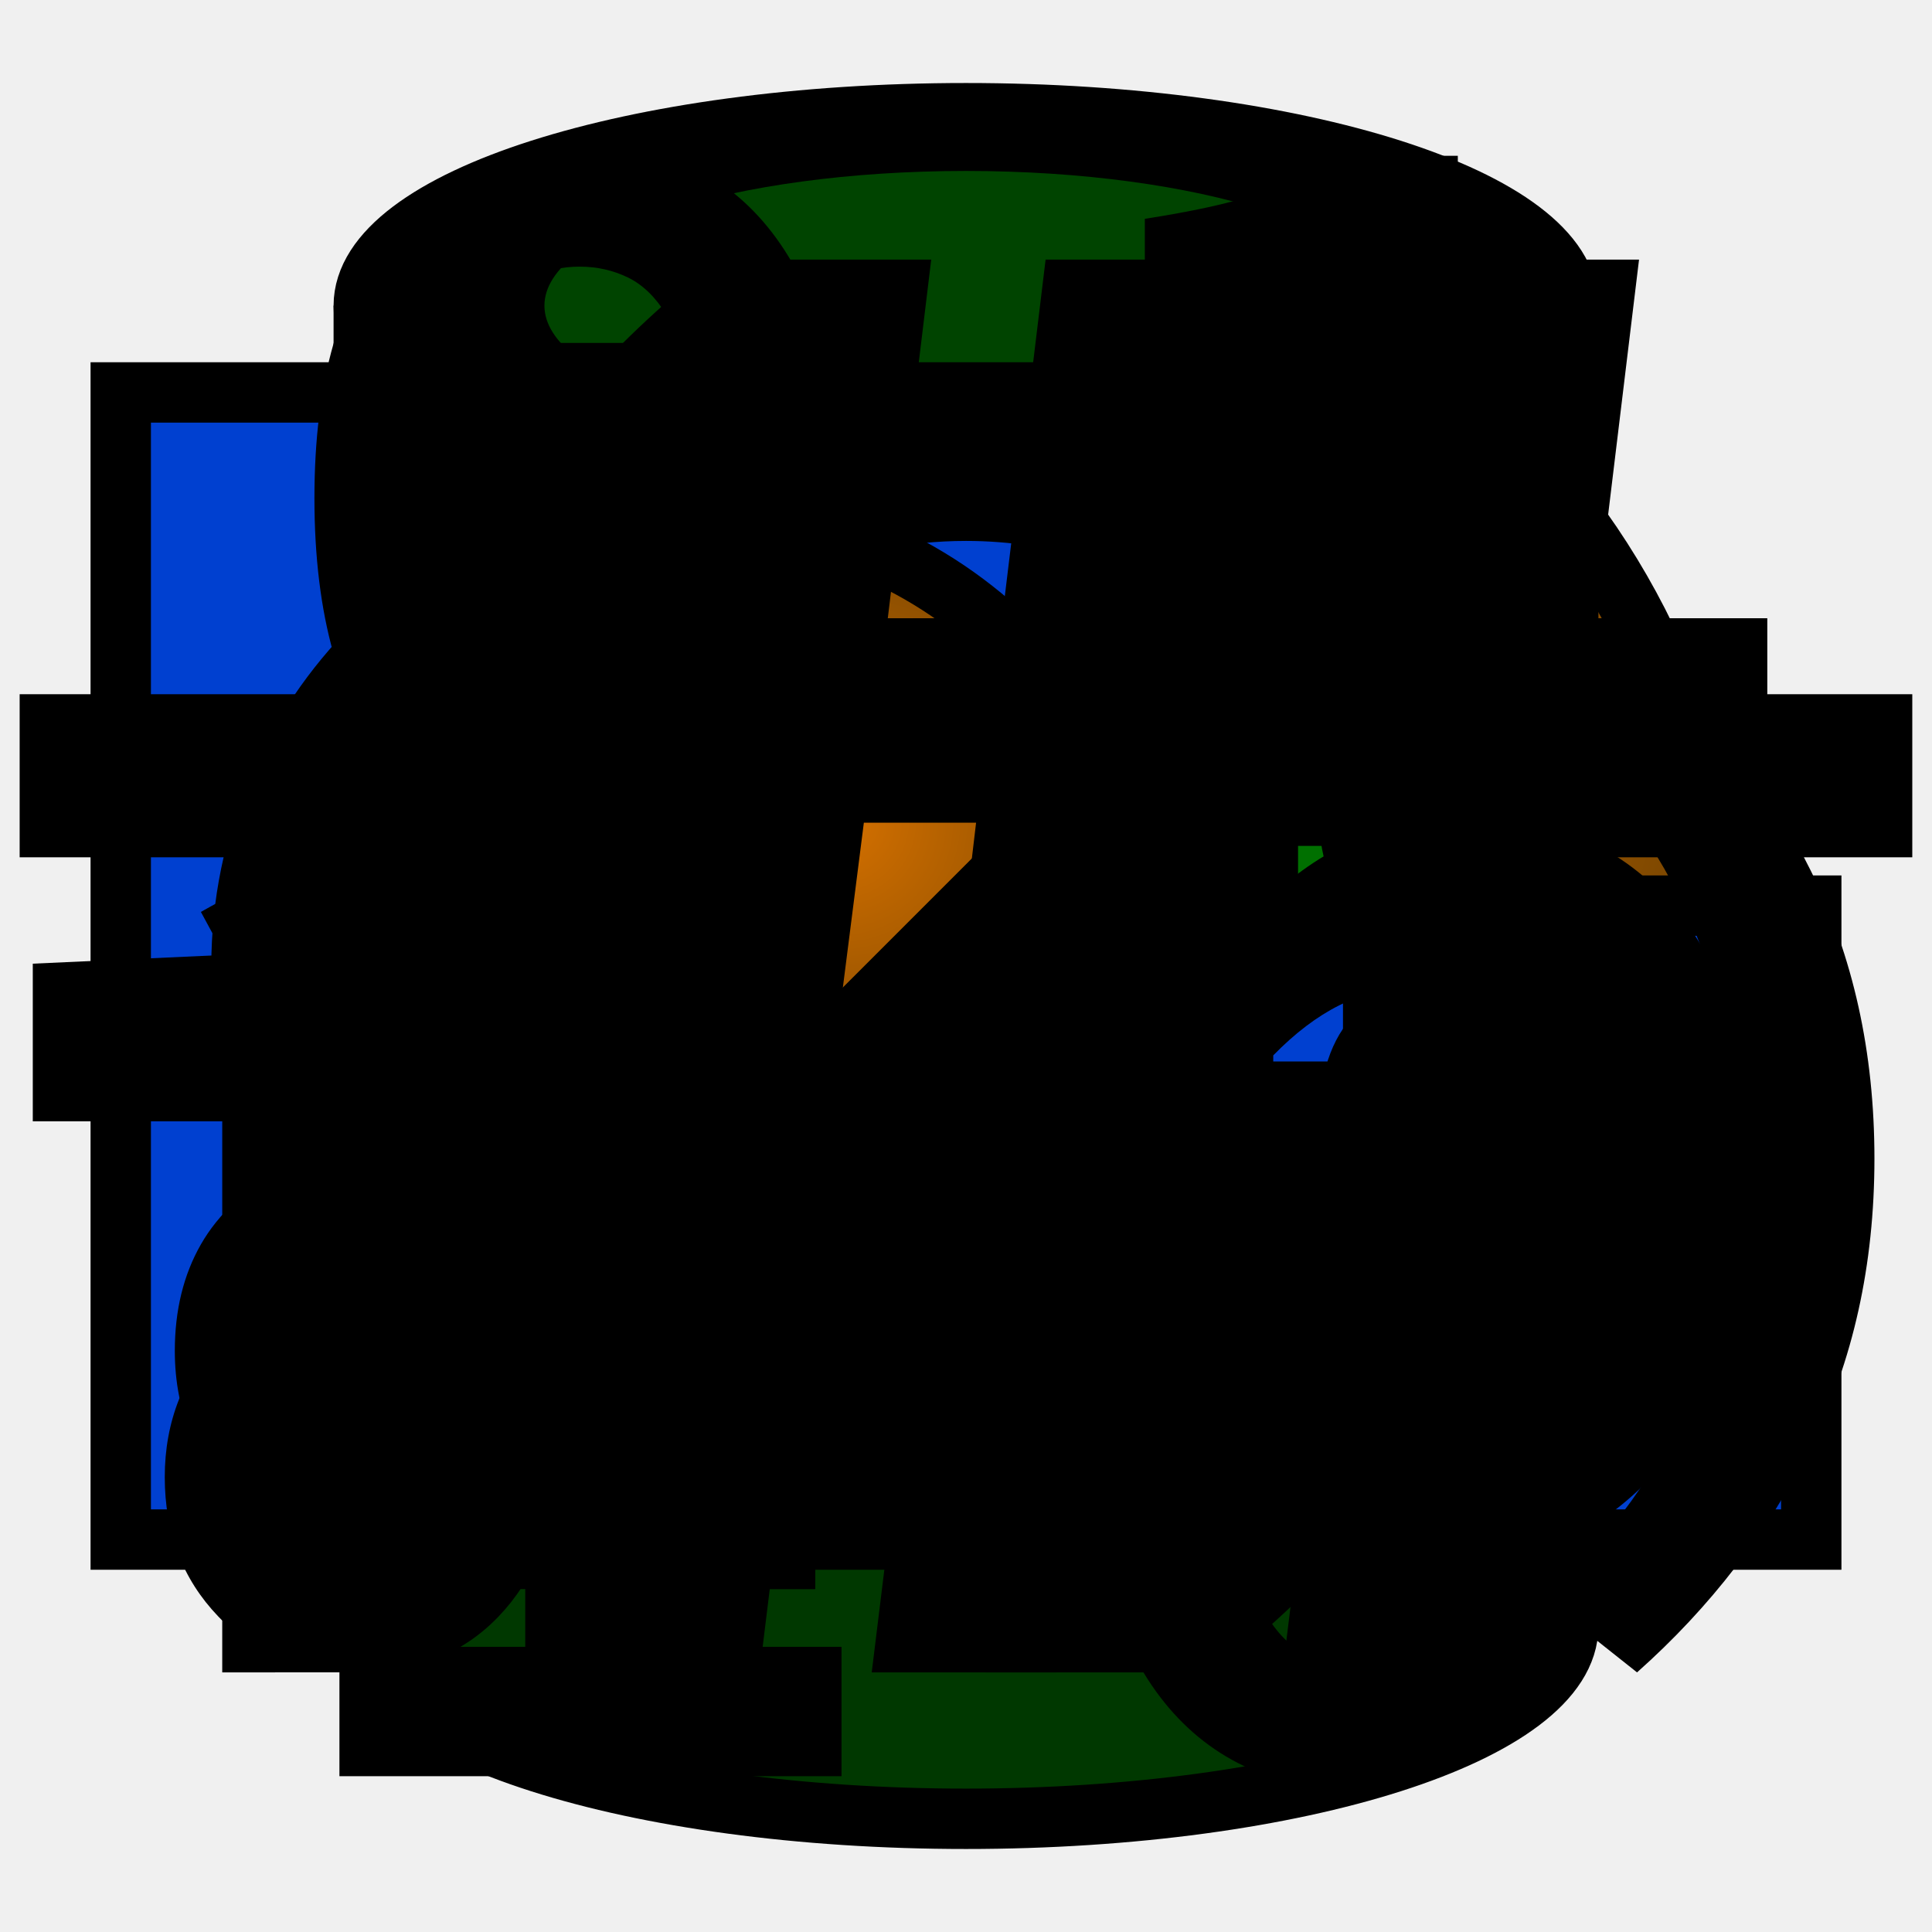
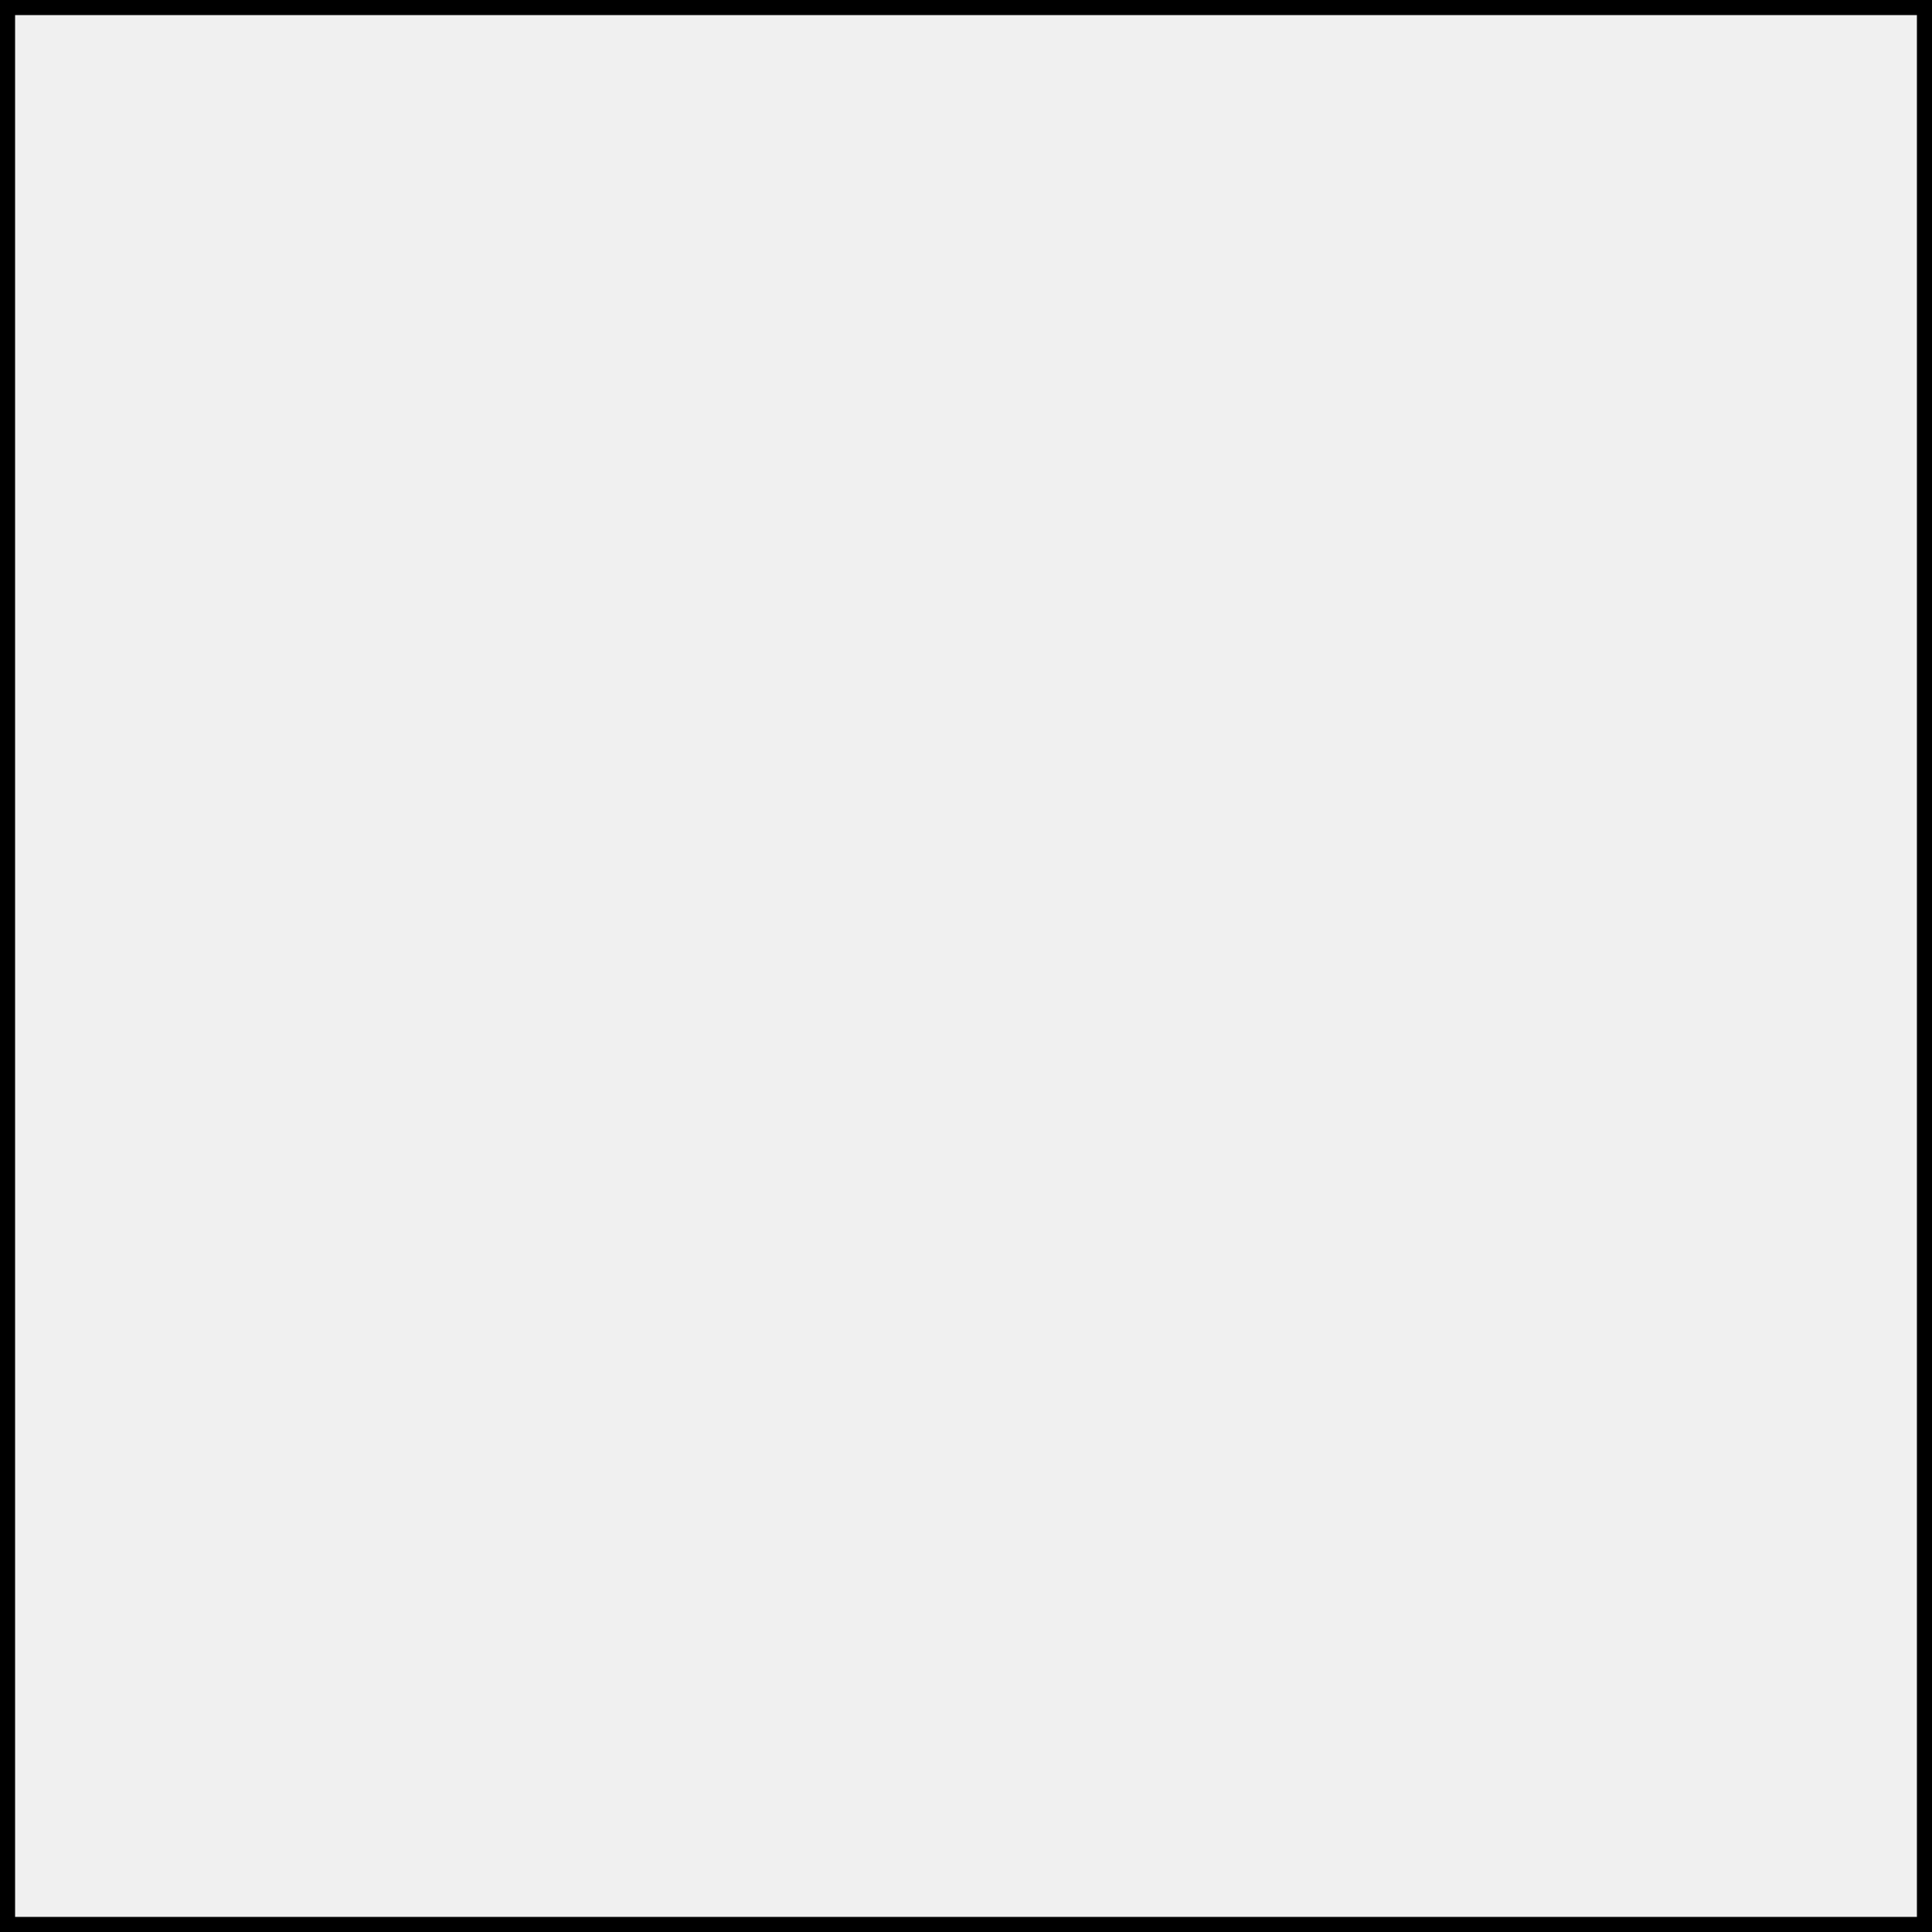
- <svg xmlns="http://www.w3.org/2000/svg" version="1.1" id="_Icons" width="64px" height="64px" viewBox="0 0 64 64" enable-background="new 0 0 64 64">
-   <g id="object">
-     <radialGradient id="_grad1" cx="40" cy="24" r="32" gradientUnits="userSpaceOnUse">
-       <stop offset="0" style="stop-color:#D47000" />
-       <stop offset="1" style="stop-color:#2A2100" />
-     </radialGradient>
-     <circle fill="url(#_grad1)" stroke="#000000" stroke-width="2" stroke-miterlimit="10" cx="32" cy="32" r="25" />
+ <svg xmlns="http://www.w3.org/2000/svg" xmlns:xlink="http://www.w3.org/1999/xlink" version="1.1" id="_Icons" width="64px" height="64px" viewBox="0 0 64 64">
+   <defs>
+     <g id="_ball">
+       <radialGradient id="_ballgrad" cx="6" cy="-6" r="50" gradientUnits="userSpaceOnUse">
+         <stop offset="0" stop-color="#D07000" />
+         <stop offset="1" stop-color="#000000" />
+       </radialGradient>
+       <circle fill="url(#_ballgrad)" stroke="#000000" stroke-width="2" cx="0" cy="0" r="25" />
+     </g>
+   </defs>
+   <g transform="translate(64 0)">
+     <use id="object" spectra_types="object" transform="translate(32 32)" xlink:href="#_ball" />
  </g>
-   <g id="module">
-     <path fill="#007000" stroke="#000000" stroke-width="2" stroke-miterlimit="10" d="M32,16.5c-11.018,0-19.95-2.854-19.95-6.375   v43.75c0,3.521,8.932,6.375,19.95,6.375c11.018,0,19.95-2.854,19.95-6.375v-43.75C51.95,13.646,43.018,16.5,32,16.5z" />
-     <ellipse opacity="0.5" cx="32" cy="53.875" rx="19.95" ry="6.375" />
-     <ellipse stroke="#000000" stroke-width="2" stroke-miterlimit="10" cx="32" cy="10.125" rx="19.95" ry="6.375" />
-     <g opacity="0.5">
-       <radialGradient id="_grad2" cx="35.2" cy="28.8" r="12.8" gradientUnits="userSpaceOnUse">
-         <stop offset="0" style="stop-color:#D47000" />
-         <stop offset="1" style="stop-color:#2A2100" />
-       </radialGradient>
-       <circle fill="url(#_grad2)" stroke="#000000" stroke-miterlimit="10" cx="32" cy="32" r="10" />
+   <g transform="translate(128 0)">
+     <g id="type" spectra_types="type">
+       <rect fill="#0060ff" stroke="#000000" stroke-width="2" x="2" y="15" width="60" height="34" />
+       <use transform="matrix(0.55 0 0 0.55 19 32)" xlink:href="#_ball" />
+       <path fill="#ffffff" stroke="#000000" stroke-width="1.5" d="m47,20v8h-11v8h11v8l12,-12l-12,-12z" />
    </g>
-     <ellipse fill="#004400" cx="32" cy="10.125" rx="13.965" ry="4.462" />
  </g>
-   <g id="type">
-     <polygon fill="#0040D0" stroke="#000000" stroke-width="2" stroke-miterlimit="10" points="42,13 4,13 4,51 60,51 60,30 42,30  " />
-     <g>
-       <radialGradient id="_grad3" cx="27.8" cy="27.2" r="19.2" gradientUnits="userSpaceOnUse">
-         <stop offset="0" style="stop-color:#D47000" />
-         <stop offset="1" style="stop-color:#2A2100" />
-       </radialGradient>
-       <circle fill="url(#_grad3)" stroke="#000000" stroke-width="2" stroke-miterlimit="10" cx="23" cy="32" r="15" />
+   <g transform="translate(0 64)">
+     <g id="function" spectra_types="function builtin_function_or_method method classmethod staticmethod">
+       <path d="M7.36,55.4V37.15H1.09v-5.22l6.28-0.29v-0.63c0-1.37,0.21-2.65,0.62-3.83c0.42-1.18,1.06-2.21,1.92-3.09c0.86-0.88,1.97-1.57,3.31-2.08c1.34-0.51,2.94-0.77,4.79-0.77c1.38,0,2.66,0.13,3.86,0.38c1.2,0.26,2.31,0.56,3.33,0.91l-1.34,5.17c-1.57-0.61-3.23-0.91-4.98-0.91c-1.53,0-2.66,0.34-3.38,1c-0.72,0.67-1.08,1.72-1.08,3.16v0.67h8.19v5.51h-8.19v18.26L7.36,55.4L7.36,55.4z" />
+       <path d="M38.74,55.4c-2.43-2.16-4.35-4.66-5.76-7.49c-1.40-2.83-2.10-6-2.10-9.54c0-3.52,0.70-6.70,2.10-9.54c1.40-2.83,3.32-5.33,5.76-7.49l3.06,2.42c-2.21,2.16-3.82,4.4-4.82,6.72c-1,2.32-1.51,4.95-1.51,7.88c0,1.47,0.13,2.85,0.37,4.15c0.25,1.30,0.63,2.55,1.14,3.74c0.51,1.19,1.16,2.34,1.95,3.45c0.8,1.10,1.75,2.19,2.87,3.26L38.74,55.4z" />
+       <path d="M54.23,55.4l-3.06-2.43c1.12-1.07,2.07-2.15,2.87-3.26c0.8-1.11,1.44-2.26,1.95-3.44c0.51-1.19,0.89-2.44,1.14-3.74c0.25-1.31,0.37-2.69,0.37-4.15c0-2.93-0.5-5.56-1.51-7.88c-1-2.32-2.61-4.56-4.82-6.72l3.06-2.42c2.44,2.16,4.35,4.66,5.75,7.49c1.40,2.83,2.11,6,2.11,9.54c0,3.53-0.71,6.71-2.11,9.54C58.58,50.74,56.66,53.24,54.23,55.4z" />
    </g>
-     <rect x="36.334" y="44.75" fill="#FFFFFF" width="20.5" height="3" />
-     <rect x="42.167" y="39.021" fill="#FFFFFF" width="14.667" height="3" />
-     <rect x="44.834" y="33.292" fill="#FFFFFF" width="12" height="3" />
  </g>
-   <g id="function+method+builtin_function_or_method">
-     <path d="M7.362,55.4V37.145H1.086v-5.222l6.278-0.287v-0.625c0-1.373,0.207-2.651,0.622-3.833c0.416-1.183,1.056-2.213,1.917-3.092   c0.861-0.877,1.966-1.573,3.305-2.083c1.341-0.511,2.939-0.768,4.791-0.768c1.375,0,2.66,0.127,3.859,0.384   c1.198,0.255,2.308,0.56,3.33,0.91l-1.341,5.173c-1.565-0.605-3.228-0.91-4.984-0.91c-1.534,0-2.66,0.336-3.376,1.008   c-0.721,0.67-1.08,1.724-1.08,3.161v0.67h8.194v5.51h-8.194v18.256L7.362,55.4L7.362,55.4z" />
-     <path d="M38.735,55.4c-2.433-2.161-4.352-4.655-5.756-7.486c-1.402-2.83-2.104-6.011-2.104-9.536c0-3.524,0.702-6.703,2.104-9.536   c1.401-2.831,3.323-5.325,5.756-7.486l3.055,2.422c-2.21,2.159-3.818,4.4-4.822,6.722c-1.007,2.323-1.511,4.948-1.511,7.878   c0,1.467,0.125,2.849,0.373,4.153c0.25,1.304,0.629,2.553,1.138,3.742c0.508,1.19,1.161,2.34,1.953,3.446   c0.798,1.102,1.753,2.189,2.872,3.255L38.735,55.4z" />
-     <path d="M54.229,55.4l-3.056-2.425c1.118-1.065,2.074-2.154,2.868-3.256c0.796-1.105,1.444-2.255,1.954-3.444   c0.511-1.191,0.887-2.44,1.14-3.743c0.245-1.305,0.371-2.688,0.371-4.153c0-2.93-0.5-5.555-1.508-7.878   c-1.007-2.321-2.61-4.563-4.823-6.722l3.056-2.422c2.435,2.162,4.35,4.656,5.753,7.486c1.403,2.832,2.109,6.01,2.109,9.536   c0,3.527-0.709,6.706-2.109,9.535C58.58,50.744,56.661,53.239,54.229,55.4z" />
+   <g transform="translate(64 64)">
+     <g id="wrapper" spectra_types="partial partialmethod method-wrapper">
+       <rect fill="#c6c6e0" stroke="#000000" stroke-width="2" x="4" y="16" width="56" height="38" />
+       <path d="M12.67,47.66V33.40H7.77V29.32L12.67,29.1V28.61C12.67,27.54 12.83,26.54 13.16,25.62C13.48,24.69 13.98,23.89 14.65,23.20C15.33,22.52 16.19,21.97 17.23,21.58C18.28,21.18 19.53,20.98 20.98,20.98C22.05,20.98 23.05,21.08 24,21.28C24.93,21.48 25.79,21.71 26.59,22L25.54,26.03C24.32,25.55 23.02,25.32 21.65,25.32C20.45,25.32 19.57,25.58 19,26.10C18.45,26.63 18.17,27.45 18.17,28.57V29.1H24.57V33.4H18.17V47.66Z" />
+       <path d="M37.17,47.66C35.27,45.97 33.77,44.02 32.67,41.81C31.58,39.60 31.03,37.12 31.03,34.36C31.03,31.61 31.58,29.13 32.67,26.92C33.77,24.71 35.27,22.76 37.17,21.07L39.56,22.96C37.83,24.65 36.57,26.4 35.79,28.21C35.00,30.03 34.61,32.08 34.61,34.36C34.61,35.51 34.71,36.59 34.90,37.61C35.1,38.63 35.39,39.60 35.79,40.53C36.19,41.46 36.7,42.36 37.32,43.22C37.94,44.08 38.68,44.93 39.56,45.76Z" />
+       <path d="M49.27,47.66L46.88,45.76C47.76,44.93 48.50,44.08 49.12,43.22C49.74,42.36 50.25,41.46 50.65,40.53C51.05,39.60 51.34,38.63 51.54,37.61C51.73,36.59 51.83,35.51 51.83,34.37C51.83,32.08 51.44,30.03 50.65,28.21C49.87,26.40 48.61,24.65 46.89,22.96L49.27,21.07C51.17,22.76 52.67,24.71 53.76,26.92C54.86,29.13 55.41,31.61 55.41,34.37C55.41,37.12 54.86,39.60 53.76,41.81C52.67,44.02 51.17,45.97 49.27,47.66Z" />
+     </g>
  </g>
-   <g id="dict+set+frozenset">
-     <path d="M23.288,52.641c-3.071,0-5.327-0.488-6.768-1.465c-1.44-0.977-2.16-2.76-2.16-5.352c0-0.864,0.024-1.633,0.071-2.305   c0.049-0.672,0.104-1.319,0.168-1.943s0.121-1.248,0.168-1.873c0.049-0.623,0.072-1.319,0.072-2.088   c0-0.415-0.096-0.831-0.287-1.248c-0.192-0.415-0.545-0.791-1.057-1.127c-0.512-0.336-1.192-0.607-2.04-0.816   c-0.849-0.208-1.912-0.328-3.192-0.359v-4.126c1.28-0.031,2.344-0.151,3.192-0.36c0.848-0.207,1.528-0.479,2.04-0.815   c0.512-0.336,0.864-0.712,1.057-1.128c0.191-0.416,0.287-0.832,0.287-1.248c0-0.736-0.023-1.424-0.072-2.064   c-0.047-0.639-0.104-1.271-0.168-1.896s-0.119-1.28-0.168-1.968c-0.047-0.688-0.071-1.447-0.071-2.28   c0-2.592,0.72-4.376,2.16-5.353c1.44-0.975,3.696-1.463,6.768-1.463h3.696v3.743h-1.968c-0.992,0-1.809,0.048-2.448,0.144   c-0.641,0.097-1.137,0.273-1.488,0.529c-0.353,0.256-0.6,0.6-0.744,1.031c-0.144,0.432-0.216,0.984-0.216,1.656   c0,1.28,0.04,2.544,0.12,3.792c0.08,1.248,0.12,2.592,0.12,4.032c0,1.824-0.368,3.144-1.104,3.959   c-0.736,0.816-1.968,1.369-3.695,1.656v0.192c1.728,0.288,2.959,0.838,3.695,1.656c0.736,0.813,1.104,2.138,1.104,3.96   c0,1.475-0.04,2.814-0.12,4.032c-0.08,1.216-0.12,2.479-0.12,3.792c0,0.672,0.072,1.224,0.216,1.652   c0.145,0.436,0.392,0.775,0.744,1.033c0.352,0.256,0.848,0.432,1.488,0.527c0.64,0.096,1.456,0.145,2.448,0.145h1.968v3.744   h-3.696V52.641z" />
-     <path d="M37.016,52.641v-3.744h1.969c0.99,0,1.802-0.049,2.426-0.145c0.624-0.098,1.109-0.271,1.465-0.527   c0.354-0.258,0.602-0.601,0.743-1.033c0.146-0.432,0.217-0.98,0.217-1.652c0-1.313-0.032-2.576-0.099-3.792   c-0.063-1.218-0.096-2.563-0.096-4.032c0-1.822,0.366-3.146,1.104-3.96c0.735-0.813,1.969-1.368,3.694-1.656v-0.192   c-1.729-0.287-2.959-0.84-3.694-1.656c-0.736-0.815-1.104-2.135-1.104-3.959c0-1.44,0.03-2.784,0.096-4.032   c0.064-1.248,0.099-2.512,0.099-3.792c0-0.672-0.069-1.225-0.217-1.656c-0.146-0.432-0.394-0.775-0.743-1.031   c-0.354-0.256-0.841-0.433-1.465-0.529c-0.624-0.096-1.436-0.144-2.426-0.144h-1.969V11.36h3.696c3.071,0,5.328,0.488,6.769,1.463   c1.439,0.977,2.16,2.761,2.16,5.353c0,0.833-0.022,1.593-0.072,2.28c-0.049,0.687-0.11,1.344-0.189,1.968   c-0.081,0.624-0.146,1.257-0.189,1.896c-0.049,0.641-0.072,1.328-0.072,2.064c0,0.416,0.097,0.832,0.287,1.248   c0.191,0.416,0.545,0.792,1.058,1.128c0.511,0.336,1.19,0.608,2.039,0.815c0.849,0.209,1.929,0.329,3.239,0.36v4.129   c-1.313,0.031-2.393,0.148-3.239,0.356c-0.849,0.209-1.528,0.479-2.039,0.815c-0.513,0.337-0.864,0.713-1.058,1.128   c-0.19,0.417-0.287,0.833-0.287,1.247c0,0.77,0.023,1.466,0.072,2.089c0.047,0.625,0.108,1.249,0.189,1.873   c0.079,0.624,0.146,1.271,0.189,1.94c0.048,0.672,0.072,1.44,0.072,2.307c0,2.593-0.721,4.375-2.16,5.353   c-1.438,0.978-3.694,1.466-6.769,1.466h-3.696V52.641z" />
+   <g transform="translate(128 64)">
+     <g id="descriptor" spectra_types="property getset_descriptor member_descriptor method_descriptor wrapper_descriptor">
+       <path d="m9.22,55.59c-2.69,0 -5.54,-1.23 -6.76,-3.73c-1.37,-2.71 -0.85,-6.47 1.69,-8.32c2.44,-1.79 5.52,-2.31 8.44,-2.77c1.31,-0.32 3.19,-0.1 4.15,-0.59c-0.21,-1.72 -1.85,-2.9 -3.5,-3.03c-2.92,-0.44 -5.73,0.78 -8.29,2.03c-0.8,-1.47 -1.59,-2.94 -2.39,-4.41c3.66,-2.08 7.87,-3.42 12.11,-3.02c3.13,0.22 6.39,1.79 7.77,4.75c1.38,2.79 1.03,5.96 1.08,8.98v9.56h-5.52c-0.17,-0.86 -0.33,-1.72 -0.5,-2.57c-0.72,0.22 -1.3,0.9 -2,1.22c-1.89,1.15 -4.03,1.93 -6.27,1.9z m7.54,-7.4v-3.77c-2.53,0.2 -5.23,0.28 -7.45,1.66c-1.39,0.8 -1.58,3.32 0.07,3.94c0.64,0.26 1.33,0.33 2.67,0.38c1.35,0.1 3.16,-1.03 4.71,-2.21z" />
+       <path d="m32.81,55.59c-1.42,0 -2.9,-0.53 -3.79,-1.67c-1.17,-1.41 -1.39,-3.45 -0.79,-5.15c0.49,-1.32 1.56,-2.44 2.91,-2.86c1.69,-0.53 3.69,-0.24 5,1c0.82,0.76 1.3,1.83 1.5,2.92c0.25,1.63 -0.23,3.41 -1.46,4.55c-0.9,0.86 -2.16,1.23 -3.38,1.22z" />
+       <path d="m54.9,31.74l-3.6,7.86l-4,-7.82h-7.5l6.6,11.92l-6.6,11.9h7.6l3.9,-7.9l3.7,7.9h7.3l-6.7,-12l6.6,-11.86z" />
+     </g>
  </g>
-   <g id="list">
-     <path d="M12.8,52.641V11.36h14.208v3.744h-8.832v33.792h8.832v3.744H12.8L12.8,52.641z" />
-     <path d="M36.991,52.641v-3.744h8.832V15.104h-8.832V11.36H51.2v41.281H36.991z" />
+   <g transform="translate(192 64)">
+     <g id="module" spectra_types="module">
+       <path fill="#007000" stroke="#000000" stroke-width="2" d="M32,16.5c-11.02,0-19.95-2.85-19.95-6.38v43.75c0,3.52,8.93,6.38,19.95,6.38c11.02,0,19.95-2.85,19.95-6.38v-43.75C51.95,13.65,43.02,16.5,32,16.5z" />
+       <ellipse opacity="0.5" cx="32" cy="53.88" rx="19.95" ry="6.38" />
+       <ellipse stroke="#000000" stroke-width="2" cx="32" cy="10.13" rx="19.95" ry="6.38" />
+       <use opacity="0.5" transform="matrix(0.45 0 0 0.45 32 33)" xlink:href="#_ball" />
+       <ellipse fill="#004400" cx="32" cy="10.13" rx="13.97" ry="4.46" />
+     </g>
  </g>
-   <g id="tuple">
-     <path d="M22.017,53.936c-3.137-2.783-5.609-6-7.416-9.646c-1.809-3.647-2.712-7.744-2.712-12.288s0.903-8.641,2.712-12.288   c1.807-3.648,4.279-6.864,7.416-9.648l3.936,3.12c-2.849,2.784-4.92,5.673-6.216,8.664c-1.296,2.992-1.944,6.377-1.944,10.152   c0,1.889,0.16,3.671,0.48,5.352c0.319,1.684,0.808,3.289,1.464,4.823c0.655,1.537,1.495,3.019,2.52,4.441   c1.024,1.422,2.256,2.821,3.696,4.198L22.017,53.936z" />
-     <path d="M41.984,53.936l-3.938-3.119c1.438-1.377,2.672-2.774,3.696-4.196c1.021-1.427,1.861-2.904,2.521-4.44   c0.653-1.533,1.145-3.144,1.463-4.822c0.318-1.683,0.479-3.463,0.479-5.354c0-3.775-0.646-7.16-1.941-10.152   c-1.299-2.991-3.369-5.88-6.219-8.664l3.938-3.12c3.137,2.784,5.605,6,7.416,9.648c1.808,3.647,2.711,7.744,2.711,12.288   s-0.903,8.641-2.711,12.287C47.592,47.936,45.12,51.152,41.984,53.936z" />
+   <g transform="translate(256 64)">
+     <g id="package" spectra_types="package">
+       <g stroke="#000000" stroke-width="2" stroke-linejoin="round">
+         <linearGradient id="_pkggrad1" x1="0" y1="20" x2="0" y2="11" gradientUnits="userSpaceOnUse">
+           <stop offset="0" stop-color="#deaa87" />
+           <stop offset="1" stop-color="#764222" />
+         </linearGradient>
+         <linearGradient id="_pkggrad2" x1="18" y1="0" x2="6" y2="0" gradientUnits="userSpaceOnUse">
+           <stop offset="0" stop-color="#deaa87" />
+           <stop offset="1" stop-color="#764222" />
+         </linearGradient>
+         <path fill="url(#_pkggrad1)" d="m57.38,19.84 -12.65,-8.63h-38.54l12.66,8.63z" />
+         <path fill="url(#_pkggrad2)" d="m6.18,11.22v37.72l12.66,8.63v-37.72z" />
+         <path stroke-width="1" d="m57.38,19.84 -51.19,-8.63z" />
+         <path stroke-width="1" d="m44.73,11.21 -25.88,8.63z" />
+         <path fill="#deaa87" d="m18.85,19.84h38.53v37.72h-38.53z" />
+       </g>
+       <path d="m23.5,50.96v-19.85h2.3l0.3,1.73h0.1q0.9,-0.93 2.2,-1.5q1.2,-0.58 2.5,-0.58q1.3,0 2.4,0.52q1.1,0.49 1.8,1.44q0.8,0.92 1.2,2.24q0.4,1.32 0.4,2.96q0,1.82 -0.6,3.23q-0.5,1.42 -1.4,2.4q-0.8,0.95 -2,1.47q-1.1,0.51 -2.4,0.51q-1,0 -2,-0.43q-1.1,-0.46 -2,-1.3h-0.1l0.1,2.54v4.6z m6.3,-7.78q1.7,0 2.8,-1.32q1.1,-1.36 1.1,-3.89q0,-2.22 -0.9,-3.51q-0.8,-1.3 -2.7,-1.3q-0.9,0 -1.8,0.46q-1,0.43 -1.9,1.44v6.64q0.9,0.81 1.8,1.16q0.9,0.31 1.6,0.31z" />
+       <path d="m42.1,50.79q-0.5,0 -1,-0.12q-0.5,-0.12 -0.9,-0.2l0.6,-2.22q0.3,0.12 0.6,0.14q0.3,0.12 0.6,0.12q1.4,0 2.3,-0.78q0.9,-0.74 1.3,-1.93l0.4,-0.98l-6.4,-14h2.9l3.1,7.35q0.4,0.95 0.8,2.01q0.4,1.07 0.9,2.1h0.1q0.3,-1 0.7,-2.07q0.4,-1.07 0.7,-2.04l2.8,-7.35h2.7l-6,14.98q-0.4,1.13 -1,2.04q-0.5,0.92 -1.3,1.58q-0.7,0.66 -1.6,1.01q-1,0.37 -2.2,0.37z" />
+     </g>
  </g>
-   <g id="bytes+bytearray">
-     <path d="M19.2,28.453c-1.32,0-2.52-0.258-3.6-0.774c-1.08-0.516-2.004-1.278-2.772-2.286c-0.769-1.008-1.362-2.256-1.781-3.744   c-0.421-1.488-0.631-3.204-0.631-5.148s0.21-3.648,0.631-5.112c0.419-1.464,1.013-2.694,1.781-3.69   c0.769-0.996,1.692-1.74,2.772-2.232c1.08-0.491,2.279-0.738,3.6-0.738c1.319,0,2.521,0.247,3.601,0.738   c1.08,0.492,2.003,1.237,2.771,2.232c0.768,0.996,1.362,2.226,1.782,3.69s0.63,3.168,0.63,5.112s-0.21,3.66-0.63,5.148   c-0.42,1.488-1.015,2.736-1.782,3.744c-0.769,1.008-1.691,1.77-2.771,2.286C21.721,28.195,20.52,28.453,19.2,28.453z M19.2,24.349   c0.576,0,1.11-0.132,1.603-0.396c0.491-0.264,0.918-0.702,1.277-1.314c0.36-0.612,0.648-1.416,0.864-2.412   c0.216-0.996,0.324-2.238,0.324-3.726c0-1.488-0.108-2.724-0.324-3.708c-0.216-0.984-0.504-1.77-0.864-2.358   c-0.359-0.588-0.786-1.002-1.277-1.242c-0.492-0.239-1.026-0.36-1.603-0.36s-1.11,0.121-1.602,0.36   c-0.492,0.24-0.918,0.654-1.278,1.242c-0.36,0.588-0.647,1.374-0.864,2.358c-0.216,0.984-0.323,2.22-0.323,3.708   c0,1.488,0.107,2.73,0.323,3.726c0.217,0.996,0.504,1.8,0.864,2.412c0.36,0.612,0.786,1.05,1.278,1.314   C18.09,24.217,18.624,24.349,19.2,24.349z" />
-     <path d="M36.844,28.021v-4.284H43V10.525h-5.076V7.249c0.768-0.12,1.458-0.246,2.07-0.378c0.612-0.132,1.17-0.282,1.674-0.45   c0.504-0.167,0.978-0.354,1.422-0.558c0.444-0.204,0.882-0.438,1.314-0.702h3.888v18.576h5.184v4.284H36.844z" />
-     <path d="M11.244,58.839v-4.285H17.4V41.343h-5.076v-3.277c0.768-0.119,1.458-0.244,2.07-0.377s1.17-0.281,1.674-0.451   c0.504-0.166,0.978-0.354,1.422-0.557c0.444-0.205,0.882-0.438,1.314-0.703h3.888v18.576h5.184v4.285H11.244z" />
-     <path d="M44.8,59.271c-1.32,0-2.52-0.258-3.6-0.773c-1.08-0.518-2.004-1.279-2.772-2.287s-1.362-2.256-1.781-3.744   c-0.421-1.488-0.631-3.203-0.631-5.148c0-1.943,0.21-3.646,0.631-5.111c0.419-1.463,1.013-2.693,1.781-3.689   s1.692-1.74,2.772-2.232s2.279-0.738,3.6-0.738c1.319,0,2.521,0.246,3.601,0.738s2.003,1.236,2.771,2.232   c0.768,0.996,1.362,2.227,1.782,3.689c0.42,1.465,0.63,3.168,0.63,5.111c0,1.945-0.21,3.66-0.63,5.148s-1.015,2.736-1.782,3.744   c-0.769,1.008-1.691,1.77-2.771,2.287C47.32,59.013,46.119,59.271,44.8,59.271z M44.8,55.167c0.576,0,1.11-0.133,1.603-0.396   c0.491-0.264,0.918-0.703,1.277-1.314c0.36-0.611,0.648-1.416,0.864-2.412s0.324-2.238,0.324-3.727   c0-1.486-0.108-2.723-0.324-3.707s-0.504-1.77-0.864-2.357c-0.359-0.588-0.786-1.002-1.277-1.242   c-0.492-0.24-1.026-0.361-1.603-0.361s-1.11,0.121-1.602,0.361c-0.492,0.24-0.918,0.654-1.278,1.242s-0.647,1.373-0.864,2.357   c-0.216,0.984-0.323,2.221-0.323,3.707c0,1.488,0.107,2.73,0.323,3.727c0.217,0.996,0.504,1.801,0.864,2.412   s0.786,1.051,1.278,1.314C43.689,55.034,44.224,55.167,44.8,55.167z" />
+   <g transform="translate(0 128)">
+     <path id="null" spectra_types="NoneType" d="M11.64,49l5.47-5.47c-2.55-3.29-3.94-7.36-3.94-11.53c0-10.39,8.45-18.84,18.84-18.84c4.17,0,8.24,1.4,11.53,3.94l5.47-5.47l3.37,3.37l-5.47,5.47c2.55,3.29,3.94,7.36,3.94,11.53c0,10.39-8.45,18.84-18.84,18.84c-4.17,0-8.24-1.4-11.53-3.94l-5.47,5.47L11.64,49z M23.88,43.49c2.39,1.7,5.19,2.59,8.12,2.59c7.76,0,14.08-6.32,14.08-14.08c0-2.94-0.9-5.73-2.59-8.12L23.88,43.49z M32,17.92c-7.76,0-14.08,6.32-14.08,14.08c0,2.94,0.89,5.73,2.59,8.12L40.12,20.51C37.73,18.81,34.94,17.92,32,17.92z" />
  </g>
-   <g id="str">
-     <path d="M13.616,51.948c-1.217,0-2.304-0.188-3.264-0.551c-0.961-0.367-1.776-0.883-2.448-1.537   c-0.672-0.654-1.192-1.416-1.56-2.279c-0.369-0.863-0.553-1.809-0.553-2.832c0-1.344,0.288-2.52,0.864-3.527   c0.576-1.009,1.495-1.863,2.76-2.568c1.265-0.697,2.888-1.271,4.872-1.698c1.984-0.438,4.384-0.729,7.2-0.894   c-0.128-1.084-0.601-1.936-1.416-2.541c-0.815-0.605-2.04-0.911-3.672-0.911c-1.152,0-2.313,0.198-3.479,0.6   c-1.169,0.399-2.425,0.937-3.769,1.606l-2.496-4.607c1.632-0.93,3.384-1.696,5.256-2.304c1.872-0.607,3.832-0.912,5.88-0.912   c3.328,0,5.952,0.88,7.872,2.64c1.921,1.762,2.88,4.463,2.88,8.109v13.635h-5.76l-0.527-2.688h-0.192   c-1.217,0.93-2.544,1.705-3.984,2.325C16.64,51.638,15.152,51.948,13.616,51.948z M15.872,46.478c1.057,0,2.048-0.217,2.977-0.646   c0.928-0.435,1.807-0.97,2.64-1.606v-3.938c-1.761,0.096-3.216,0.257-4.368,0.479c-1.152,0.225-2.064,0.504-2.736,0.84   c-0.672,0.336-1.145,0.729-1.416,1.178c-0.271,0.447-0.408,0.931-0.408,1.438c0,0.771,0.297,1.339,0.889,1.703   C14.04,46.294,14.848,46.478,15.872,46.478z" />
-     <path d="M47.889,51.948c-1.121,0-2.229-0.271-3.337-0.815c-1.104-0.544-2.151-1.327-3.145-2.353h-0.191l-0.575,2.593H35.12V17.725   h7.056v8.256l-0.24,3.745h0.146c0.896-0.865,1.92-1.537,3.07-2.017c1.152-0.48,2.307-0.72,3.455-0.72   c1.475,0,2.811,0.288,4.012,0.864c1.197,0.576,2.207,1.384,3.021,2.423c0.813,1.041,1.443,2.305,1.896,3.792   c0.444,1.487,0.672,3.145,0.672,4.967c0,2.05-0.289,3.873-0.865,5.474c-0.573,1.603-1.344,2.952-2.303,4.058   c-0.961,1.104-2.06,1.942-3.289,2.521C50.52,51.661,49.23,51.948,47.889,51.948z M46.305,46.188c1.313,0,2.416-0.551,3.313-1.649   c0.896-1.104,1.344-2.894,1.344-5.354c0-4.287-1.457-6.432-4.368-6.432c-1.505,0-2.976,0.734-4.416,2.208v9.646   c0.674,0.573,1.368,0.981,2.09,1.228C44.984,46.069,45.663,46.188,46.305,46.188z" />
+   <g transform="translate(64 128)">
+     <g id="bool" spectra_types="bool">
+       <path d="M9.15,51.4V28.4H0.65v-5.40h23.44v5.40h-8.5V51.4H9.15z" />
+       <path d="M23.59,51.4l11.46-28.40h4.29L27.88,51.4H23.59z" />
+       <path d="M44.49,51.4V23h18.86v5.40H50.89v6.58H61.52v5.4H50.89V51.4H44.49z" />
+     </g>
  </g>
-   <g id="float">
-     <path d="M11.874,55.4c-1.917,0-3.467-0.618-4.645-1.854c-1.182-1.233-1.771-2.772-1.771-4.616c0-0.92,0.156-1.777,0.471-2.572   c0.313-0.791,0.746-1.482,1.299-2.071c0.553-0.59,1.225-1.052,2.018-1.385c0.793-0.33,1.668-0.497,2.627-0.497   c0.957,0,1.834,0.167,2.625,0.497c0.793,0.333,1.467,0.795,2.02,1.385c0.553,0.589,0.986,1.28,1.299,2.071   c0.313,0.795,0.47,1.652,0.47,2.572c0,1.844-0.589,3.383-1.769,4.616C15.337,54.782,13.79,55.4,11.874,55.4z" />
-     <path d="M42.483,55.4l1.656-13.465h-7.488L34.997,55.4h-6.12l1.655-13.465h-5.399v-6.769h6.265l0.937-7.92h-5.76V20.48h6.622   l1.44-11.88h6.048l-1.438,11.88h7.56l1.44-11.88h6.048l-1.439,11.88h5.688v6.768h-6.48l-1.008,7.92h6.049v6.77h-6.841L48.604,55.4   H42.483z M45.005,35.168l0.936-7.92h-7.486l-1.01,7.92H45.005z" />
+   <g transform="translate(128 128)">
+     <path id="int" spectra_types="int" d="M32.65,55.4l1.66-13.46h-7.49L25.16,55.4h-6.12l1.66-13.46h-5.4v-6.77h6.26l0.94-7.92h-5.76V20.48h6.62l1.44-11.88h6.05l-1.44,11.88h7.56l1.44-11.88h6.05l-1.44,11.88h5.69v6.77h-6.48l-1,7.92h6.05v6.77h-6.84L38.77,55.4H32.65z M35.17,35.17l0.94-7.92h-7.49l-1,7.92H35.17z" />
  </g>
-   <g id="int">
-     <path d="M32.647,55.4l1.656-13.464h-7.488L25.16,55.4h-6.12l1.656-13.464h-5.4v-6.769h6.264l0.937-7.92h-5.76V20.48h6.623   l1.44-11.88h6.048l-1.439,11.88h7.56l1.44-11.88h6.048l-1.44,11.88h5.688v6.768h-6.48l-1.008,7.92h6.048v6.769h-6.84L38.768,55.4   H32.647z M35.168,35.168l0.936-7.92h-7.487l-1.009,7.92H35.168z" />
+   <g transform="translate(192 128)">
+     <g id="float" spectra_types="float complex">
+       <path d="M11.87,55.4c-1.92,0-3.47-0.62-4.65-1.85c-1.18-1.23-1.77-2.77-1.77-4.62c0-0.92,0.16-1.78,0.47-2.57c0.31-0.79,0.75-1.48,1.3-2.07c0.55-0.59,1.23-1.05,2.02-1.39c0.79-0.33,1.67-0.5,2.63-0.5c0.96,0,1.83,0.17,2.63,0.5c0.79,0.33,1.47,0.8,2.02,1.39c0.55,0.59,1,1.28,1.3,2.07c0.31,0.8,0.47,1.65,0.47,2.57c0,1.84-0.59,3.38-1.77,4.62C15.34,54.78,13.79,55.4,11.87,55.4z" />
+       <path d="M42.48,55.4l1.66-13.47h-7.49L35,55.4h-6.12l1.66-13.47h-5.4v-6.77h6.27l0.94-7.92h-5.76V20.48h6.62l1.44-11.88h6.05l-1.44,11.88h7.56l1.44-11.88h6.05l-1.44,11.88h5.69v6.77h-6.48l-1,7.92h6.05v6.77h-6.84L48.60,55.4H42.48z M45,35.17l0.94-7.92h-7.49l-1,7.92H45z" />
+     </g>
  </g>
-   <g id="bool">
-     <path d="M9.146,51.4V28.399H0.651v-5.402h23.436v5.402h-8.495V51.4H9.146z" />
-     <path d="M23.589,51.4l11.464-28.404h4.286L27.876,51.4H23.589z" />
-     <path d="M44.488,51.4V22.997h18.859v5.402H50.891v6.578H61.52v5.399H50.891V51.4H44.488z" />
+   <g transform="translate(0 192)">
+     <path id="string" spectra_types="str" d="m27.54,37.22h8.65l-4.23,-17.03z m-13.88,16.9c4.26,-13.69 8.53,-27.4 12.8,-41.09h11.14c4.25,13.69 8.48,27.4 12.74,41.09h-9.86c-0.78,-3.24 -1.56,-6.49 -2.35,-9.74h-12.48c-0.84,3.25 -1.69,6.5 -2.53,9.74z" />
  </g>
-   <g id="NoneType">
-     <path d="M11.64,48.992l5.465-5.467c-2.546-3.286-3.942-7.359-3.942-11.526c0-10.387,8.45-18.837,18.837-18.837   c4.167,0,8.238,1.396,11.525,3.942l5.467-5.465l3.367,3.368l-5.465,5.466c2.547,3.288,3.94,7.361,3.94,11.527   c0,10.387-8.448,18.838-18.838,18.838c-4.166,0-8.239-1.396-11.527-3.941l-5.466,5.465L11.64,48.992z M23.881,43.486   c2.391,1.697,5.185,2.593,8.119,2.593c7.764,0,14.08-6.315,14.08-14.08c0-2.935-0.895-5.729-2.594-8.119L23.881,43.486z M32,17.919   c-7.763,0-14.08,6.316-14.08,14.08c0,2.935,0.894,5.729,2.592,8.12L40.12,20.512C37.729,18.814,34.936,17.919,32,17.919z" />
+   <g transform="translate(64 192)">
+     <g id="binary" spectra_types="bytes bytearray memoryview code">
+       <path d="M19.2,28.45c-1.32,0-2.52-0.26-3.6-0.77c-1.08-0.52-2.00-1.28-2.77-2.29c-0.77-1-1.36-2.26-1.78-3.74c-0.42-1.49-0.63-3.20-0.63-5.15s0.21-3.65,0.63-5.11c0.42-1.46,1-2.69,1.78-3.69c0.77-1,1.69-1.74,2.77-2.23c1.08-0.49,2.28-0.74,3.6-0.74c1.32,0,2.52,0.25,3.60,0.74c1.08,0.49,2.00,1.24,2.77,2.23c0.77,1,1.36,2.23,1.78,3.69s0.63,3.17,0.63,5.11s-0.21,3.66-0.63,5.15c-0.42,1.49-1.02,2.74-1.78,3.74c-0.77,1-1.69,1.77-2.77,2.29C21.72,28.2,20.52,28.45,19.2,28.45z M19.2,24.35c0.58,0,1.11-0.13,1.60-0.4c0.49-0.26,0.92-0.70,1.28-1.31c0.36-0.61,0.65-1.42,0.86-2.41c0.22-1,0.32-2.24,0.32-3.73c0-1.49-0.11-2.72-0.32-3.71c-0.22-0.98-0.50-1.77-0.86-2.36c-0.36-0.59-0.79-1.00-1.28-1.24c-0.49-0.24-1.03-0.36-1.60-0.36s-1.11,0.12-1.60,0.36c-0.49,0.24-0.92,0.65-1.28,1.24c-0.36,0.59-0.65,1.37-0.86,2.36c-0.22,0.98-0.32,2.22-0.32,3.71c0,1.49,0.11,2.73,0.32,3.73c0.22,1,0.50,1.8,0.86,2.41c0.36,0.61,0.79,1.05,1.28,1.31C18.09,24.22,18.62,24.35,19.2,24.35z" />
+       <path d="M36.84,28.02v-4.28H43V10.53h-5.08V7.25c0.77-0.12,1.46-0.25,2.07-0.38c0.61-0.13,1.17-0.28,1.67-0.45c0.50-0.17,0.98-0.35,1.42-0.56c0.44-0.20,0.88-0.44,1.31-0.70h3.89v18.58h5.18v4.28H36.84z" />
+       <path d="M11.24,58.84v-4.29H17.4V41.34h-5.08v-3.28c0.77-0.12,1.46-0.24,2.07-0.38s1.17-0.28,1.67-0.45c0.50-0.17,0.98-0.35,1.42-0.56c0.44-0.21,0.88-0.44,1.31-0.70h3.89v18.58h5.18v4.29H11.24z" />
+       <path d="M44.8,59.27c-1.32,0-2.52-0.26-3.6-0.77c-1.08-0.52-2.00-1.28-2.77-2.29s-1.36-2.26-1.78-3.74c-0.42-1.49-0.63-3.20-0.63-5.15c0-1.94,0.21-3.65,0.63-5.11c0.42-1.46,1-2.69,1.78-3.69s1.69-1.74,2.77-2.23s2.28-0.74,3.6-0.74c1.32,0,2.52,0.25,3.60,0.74s2.00,1.24,2.77,2.23c0.77,1,1.36,2.23,1.78,3.69c0.42,1.47,0.63,3.17,0.63,5.11c0,1.95-0.21,3.66-0.63,5.15s-1.02,2.74-1.78,3.74c-0.77,1-1.69,1.77-2.77,2.29C47.32,59,46.12,59.27,44.8,59.27z M44.8,55.17c0.58,0,1.11-0.13,1.60-0.4c0.49-0.26,0.92-0.70,1.28-1.31c0.36-0.61,0.65-1.42,0.86-2.41s0.32-2.24,0.32-3.73c0-1.49-0.11-2.72-0.32-3.71s-0.50-1.77-0.86-2.36c-0.36-0.59-0.79-1.00-1.28-1.24c-0.49-0.24-1.03-0.36-1.60-0.36s-1.11,0.12-1.60,0.36c-0.49,0.24-0.92,0.65-1.28,1.24s-0.65,1.37-0.86,2.36c-0.22,0.98-0.32,2.22-0.32,3.71c0,1.49,0.11,2.73,0.32,3.73c0.22,1,0.50,1.80,0.86,2.41s0.79,1.05,1.28,1.31C43.69,55.03,44.22,55.17,44.8,55.17z" />
+     </g>
  </g>
+   <g transform="translate(0 256)">
+     <g id="tuple" spectra_types="tuple">
+       <path d="M22.02,53.94c-3.14-2.78-5.61-6-7.42-9.65c-1.81-3.65-2.71-7.74-2.71-12.29s0.90-8.64,2.71-12.29c1.81-3.65,4.28-6.86,7.42-9.65l3.94,3.12c-2.85,2.78-4.92,5.67-6.22,8.66c-1.3,3-1.94,6.38-1.94,10.15c0,1.89,0.16,3.67,0.48,5.35c0.32,1.68,0.81,3.29,1.46,4.82c0.66,1.54,1.5,3.02,2.52,4.44c1.02,1.42,2.26,2.82,3.7,4.2L22.02,53.94z" />
+       <path d="M41.98,53.94l-3.94-3.12c1.44-1.38,2.67-2.77,3.7-4.2c1.02-1.43,1.86-2.90,2.52-4.44c0.65-1.53,1.15-3.14,1.46-4.82c0.32-1.68,0.48-3.46,0.48-5.35c0-3.78-0.65-7.16-1.94-10.15c-1.3-3-3.37-5.88-6.22-8.66l3.94-3.12c3.14,2.78,5.61,6,7.42,9.65c1.81,3.65,2.71,7.74,2.71,12.29s-0.90,8.64-2.71,12.29C47.59,47.94,45.12,51.15,41.98,53.94z" />
+     </g>
+   </g>
+   <g transform="translate(64 256)">
+     <g id="list" spectra_types="list array">
+       <path d="M12.8,52.64V11.36h14.21v3.74h-8.83v33.79h8.83v3.74H12.8L12.8,52.64z" />
+       <path d="M37,52.64v-3.74h8.83V15.10h-8.83V11.36H51.2v41.28H37z" />
+     </g>
+   </g>
+   <g transform="translate(128 256)">
+     <g id="dict" spectra_types="dict mappingproxy">
+       <path d="M23.29,52.64c-3.07,0-5.33-0.49-6.77-1.47c-1.44-0.98-2.16-2.76-2.16-5.35c0-0.86,0.02-1.63,0.07-2.31c0.05-0.67,0.10-1.32,0.17-1.94s0.12-1.25,0.17-1.87c0.05-0.62,0.07-1.32,0.07-2.09c0-0.42-0.1-0.83-0.29-1.25c-0.19-0.42-0.55-0.79-1.06-1.13c-0.51-0.34-1.19-0.61-2.04-0.82c-0.85-0.21-1.91-0.33-3.19-0.36v-4.13c1.28-0.03,2.34-0.15,3.19-0.36c0.85-0.21,1.53-0.48,2.04-0.82c0.51-0.34,0.86-0.71,1.06-1.13c0.19-0.42,0.29-0.83,0.29-1.25c0-0.74-0.02-1.42-0.07-2.06c-0.05-0.64-0.10-1.27-0.17-1.9s-0.12-1.28-0.17-1.97c-0.05-0.69-0.07-1.45-0.07-2.28c0-2.59,0.72-4.38,2.16-5.35c1.44-0.98,3.7-1.46,6.77-1.46h3.7v3.74h-1.97c-1,0-1.81,0.05-2.45,0.14c-0.64,0.1-1.14,0.27-1.49,0.53c-0.35,0.26-0.6,0.6-0.74,1.03c-0.14,0.43-0.22,0.98-0.22,1.66c0,1.28,0.04,2.54,0.12,3.79c0.08,1.25,0.12,2.59,0.12,4.03c0,1.82-0.37,3.14-1.10,3.96c-0.74,0.82-1.97,1.37-3.7,1.66v0.19c1.73,0.29,2.96,0.84,3.7,1.66c0.74,0.81,1.10,2.14,1.10,3.96c0,1.48-0.04,2.81-0.12,4.03c-0.08,1.22-0.12,2.48-0.12,3.79c0,0.67,0.07,1.22,0.22,1.65c0.15,0.44,0.39,0.78,0.74,1.03c0.35,0.26,0.85,0.43,1.49,0.53c0.64,0.1,1.46,0.15,2.45,0.15h1.97v3.74h-3.7V52.64z" />
+       <path d="M37.02,52.64v-3.74h1.97c1,0,1.80-0.05,2.43-0.15c0.62-0.1,1.11-0.27,1.47-0.53c0.35-0.26,0.60-0.60,0.74-1.03c0.15-0.43,0.22-0.98,0.22-1.65c0-1.31-0.03-2.58-0.1-3.79c-0.06-1.22-0.1-2.56-0.1-4.03c0-1.82,0.37-3.15,1.10-3.96c0.74-0.81,1.97-1.37,3.69-1.66v-0.19c-1.73-0.29-2.96-0.84-3.69-1.66c-0.74-0.82-1.10-2.14-1.10-3.96c0-1.44,0.03-2.78,0.1-4.03c0.06-1.25,0.1-2.51,0.1-3.79c0-0.67-0.07-1.23-0.22-1.66c-0.15-0.43-0.39-0.78-0.74-1.03c-0.35-0.26-0.84-0.43-1.47-0.53c-0.62-0.1-1.44-0.14-2.43-0.14h-1.97V11.36h3.7c3.07,0,5.33,0.49,6.77,1.46c1.44,0.98,2.16,2.76,2.16,5.35c0,0.83-0.02,1.59-0.07,2.28c-0.05,0.69-0.11,1.34-0.19,1.97c-0.08,0.62-0.15,1.26-0.19,1.9c-0.05,0.64-0.07,1.33-0.07,2.06c0,0.42,0.1,0.83,0.29,1.25c0.19,0.42,0.55,0.79,1.06,1.13c0.51,0.34,1.19,0.61,2.04,0.82c0.85,0.21,1.93,0.33,3.24,0.36v4.13c-1.31,0.03-2.39,0.15-3.24,0.36c-0.85,0.21-1.53,0.48-2.04,0.82c-0.51,0.34-0.86,0.71-1.06,1.13c-0.19,0.42-0.29,0.83-0.29,1.25c0,0.77,0.02,1.47,0.07,2.09c0.05,0.63,0.11,1.25,0.19,1.87c0.08,0.62,0.15,1.27,0.19,1.94c0.05,0.67,0.07,1.44,0.07,2.31c0,2.59-0.72,4.38-2.16,5.35c-1.44,0.98-3.69,1.47-6.77,1.47h-3.7V52.64z" />
+     </g>
+   </g>
+   <g transform="translate(192 256)">
+     <use id="set" spectra_types="set frozenset" xlink:href="#dict" />
+   </g>
+   <path id="_grid_h" stroke="#000000" stroke-width="1" d="M0,0h320z" />
+   <use y="64" xlink:href="#_grid_h" />
+   <use y="128" xlink:href="#_grid_h" />
+   <use y="192" xlink:href="#_grid_h" />
+   <use y="256" xlink:href="#_grid_h" />
+   <use y="320" xlink:href="#_grid_h" />
+   <path id="_grid_v" stroke="#000000" stroke-width="1" d="M0,0v320z" />
+   <use x="64" xlink:href="#_grid_v" />
+   <use x="128" xlink:href="#_grid_v" />
+   <use x="192" xlink:href="#_grid_v" />
+   <use x="256" xlink:href="#_grid_v" />
+   <use x="320" xlink:href="#_grid_v" />
</svg>
